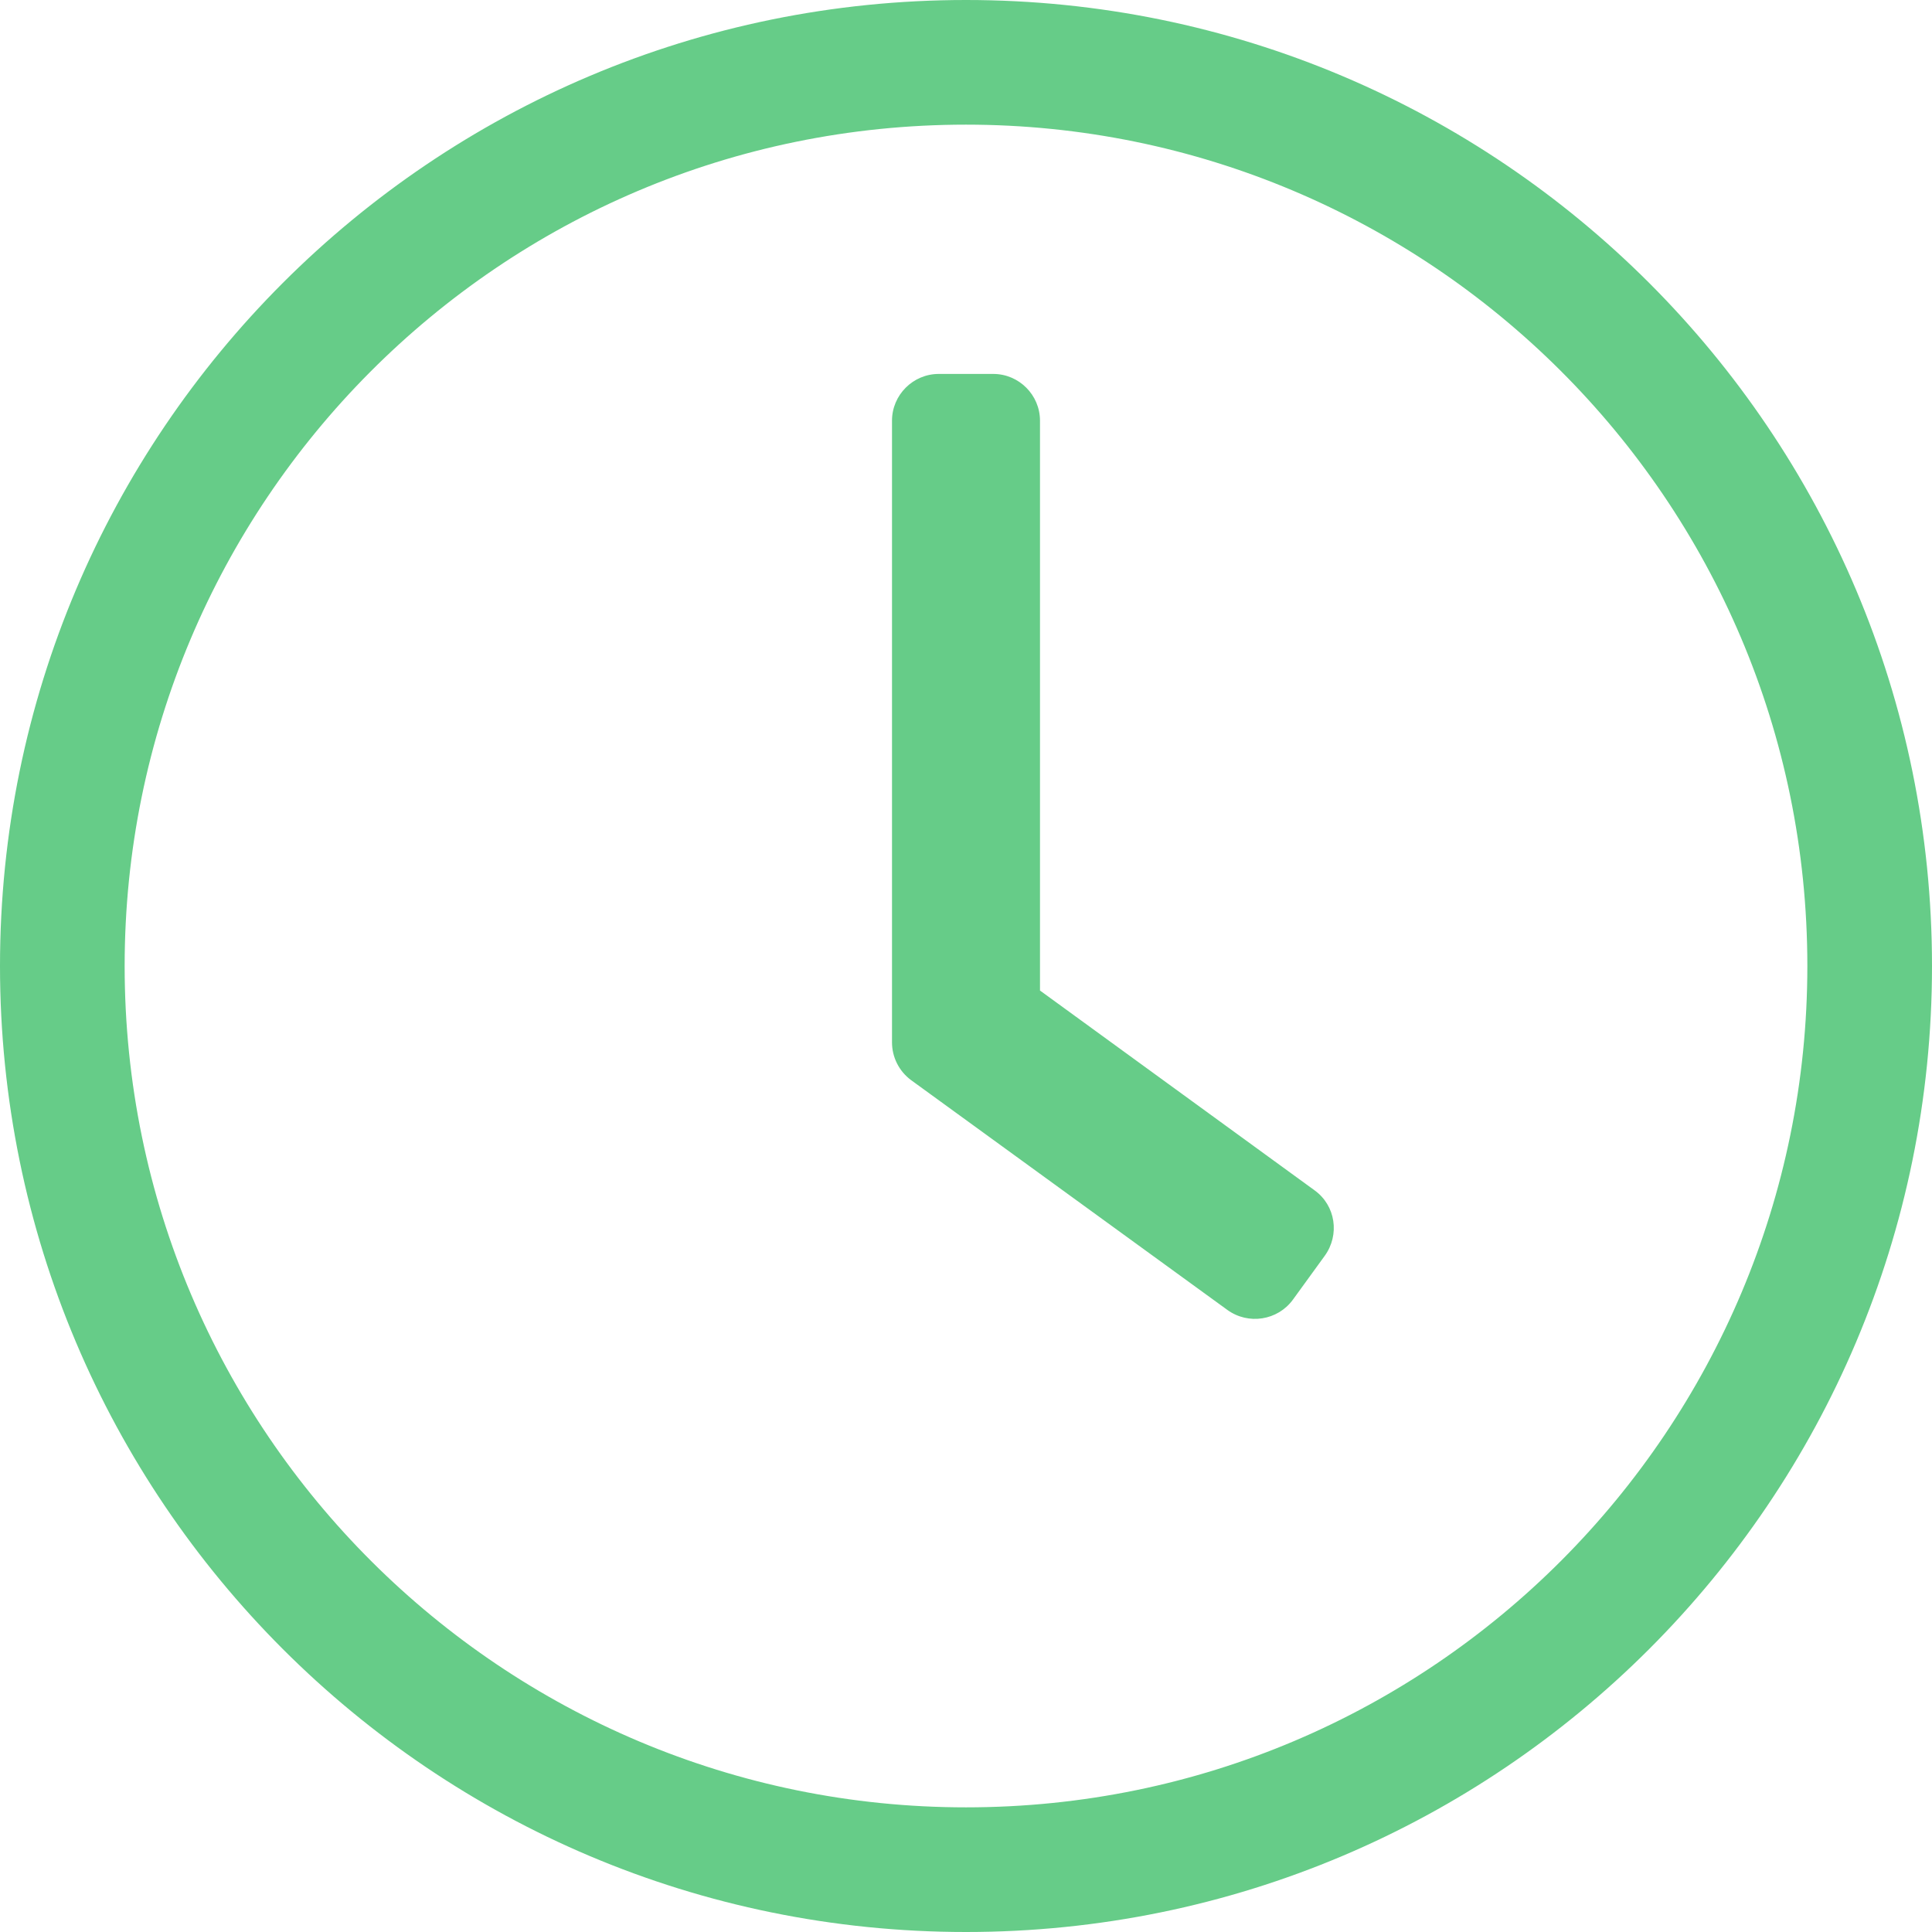
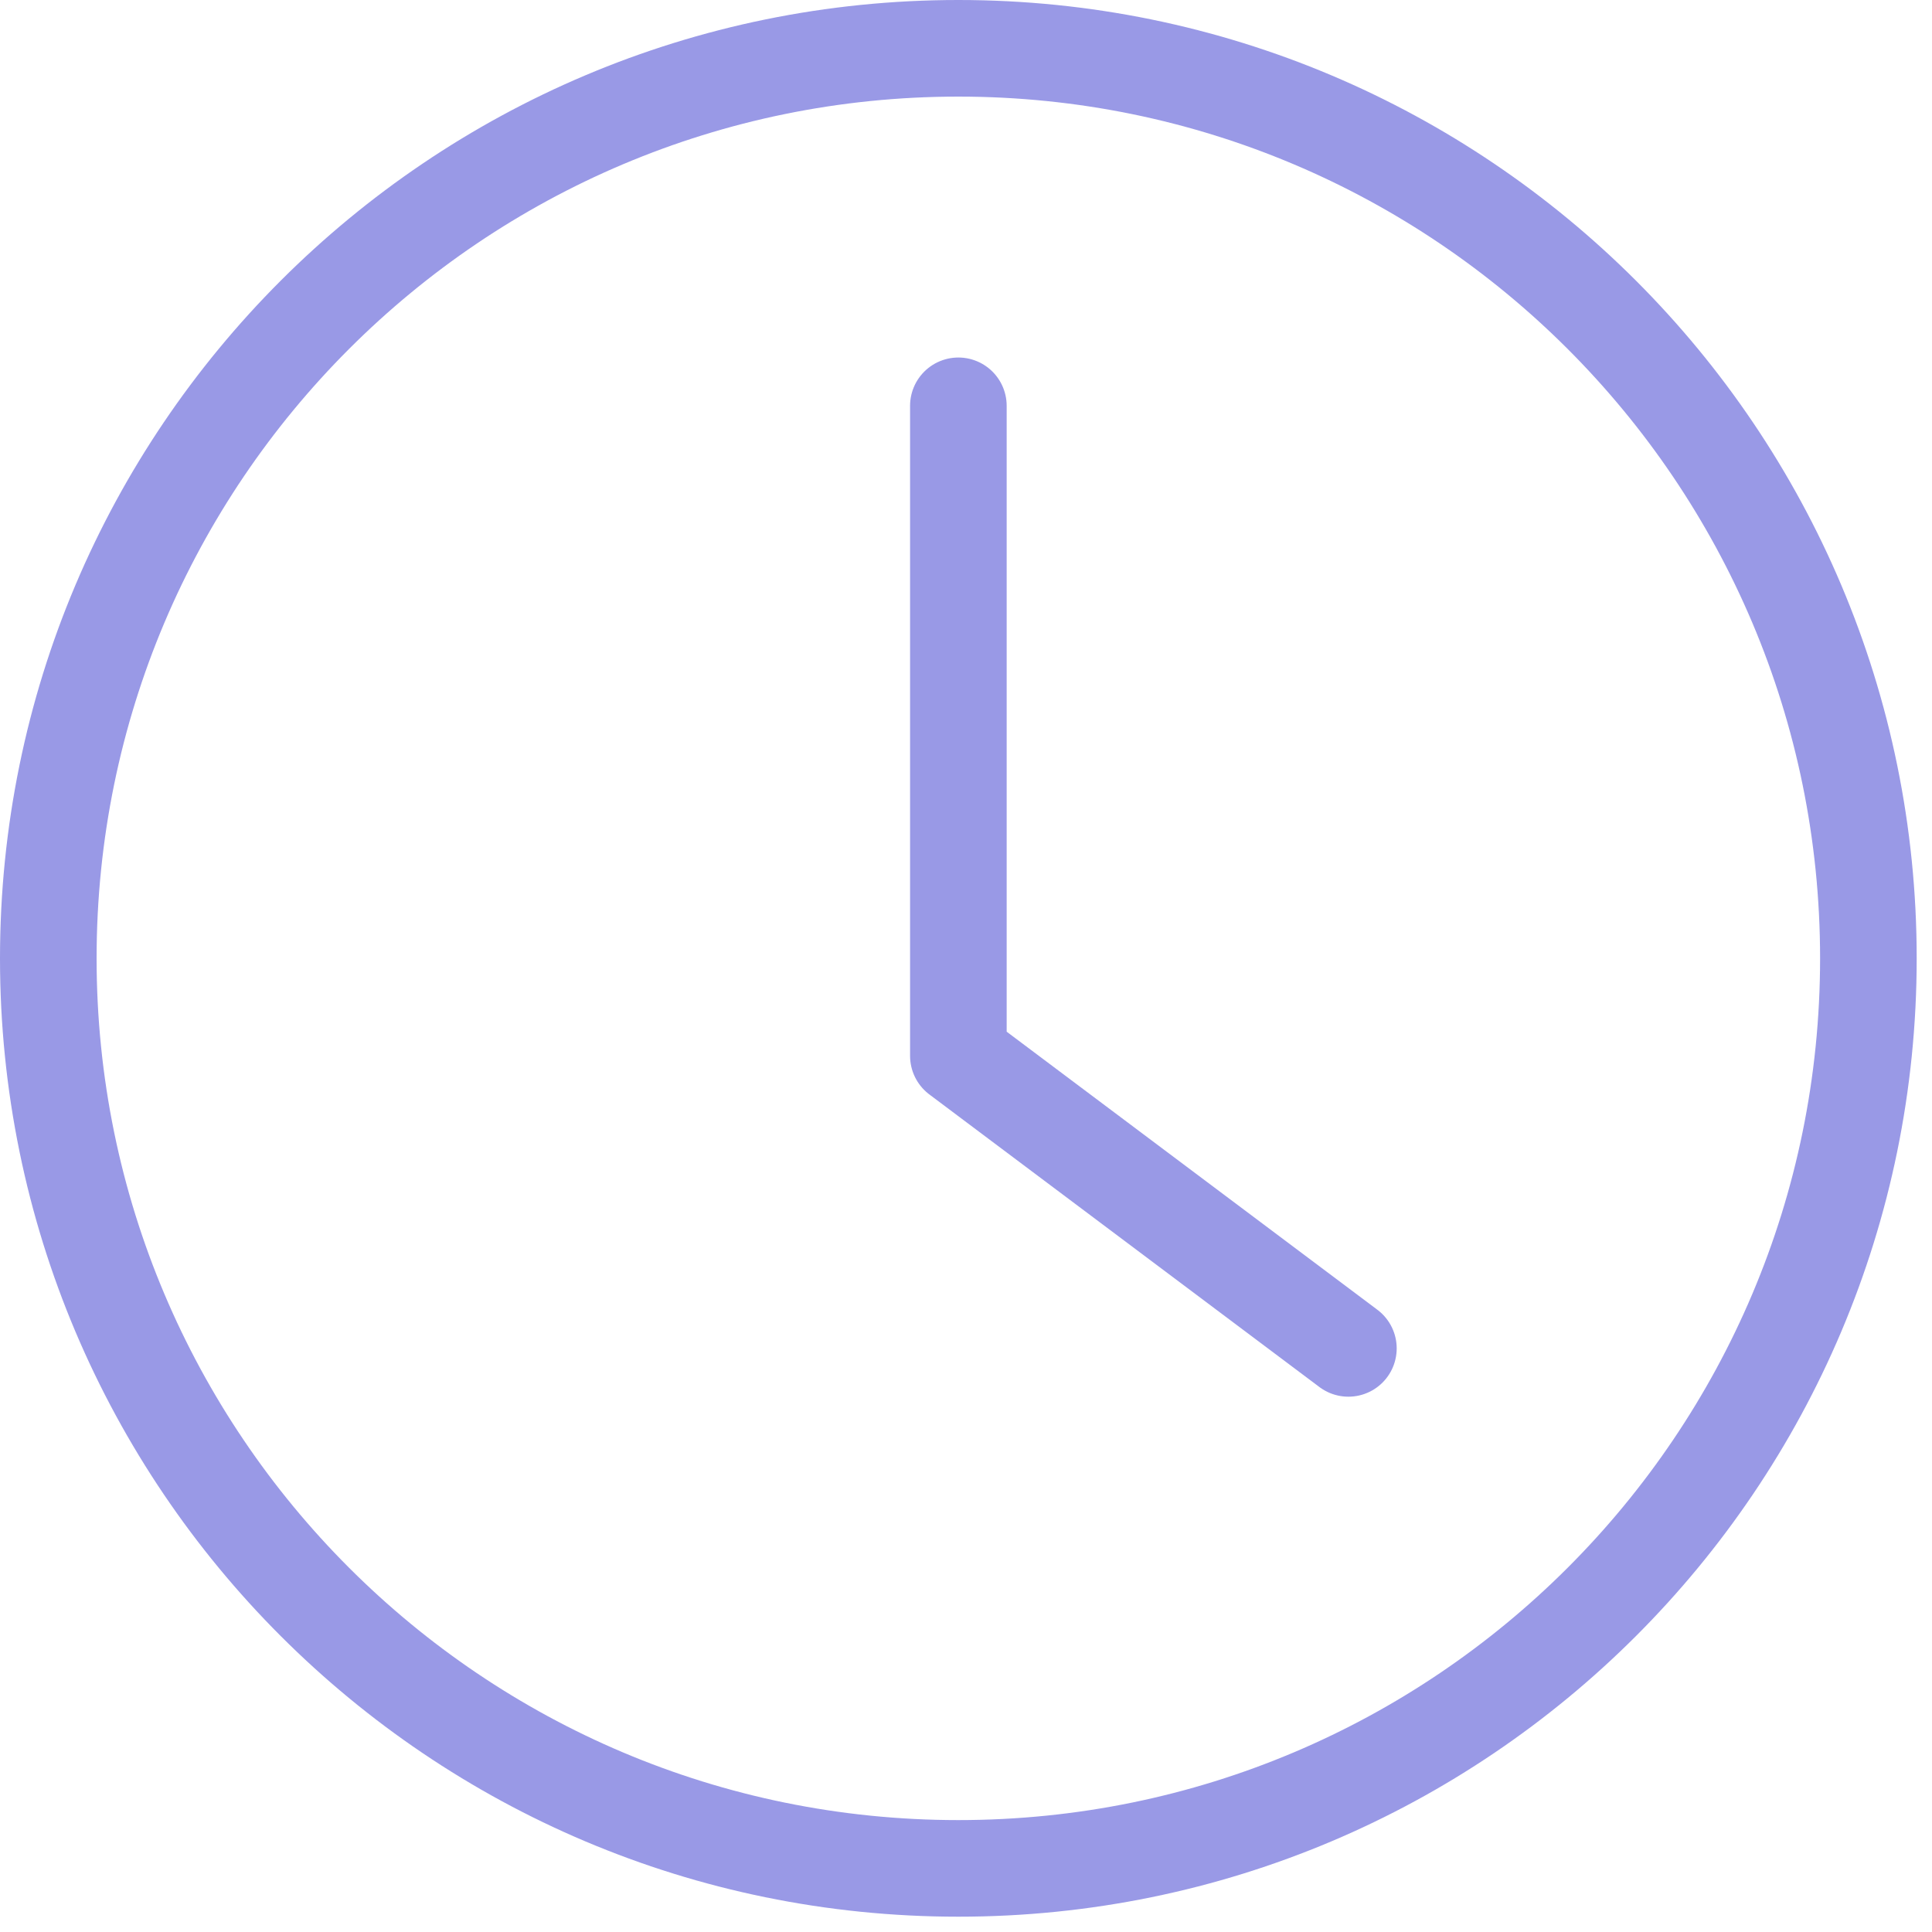
- <svg xmlns="http://www.w3.org/2000/svg" width="60px" height="60px" viewBox="0 0 60 60" version="1.1">
+ <svg xmlns="http://www.w3.org/2000/svg" width="40px" height="40px" viewBox="0 0 40 40" version="1.1">
  <g id="Page-1" stroke="none" stroke-width="1" fill="none" fill-rule="evenodd">
-     <g id="Desktop-HD" transform="translate(-1022, -784)" fill="#66CC88" fill-rule="nonzero">
-       <path d="M1052,784 C1035.427,784 1022,797.427 1022,814 C1022,830.573 1035.427,844 1052,844 C1068.573,844 1082,830.573 1082,814 C1082,797.427 1068.573,784 1052,784 Z M1078.129,814 C1078.129,828.359 1066.504,840.129 1052,840.129 C1037.641,840.129 1025.871,828.504 1025.871,814 C1025.871,799.641 1037.496,787.871 1052,787.871 C1066.359,787.871 1078.129,799.496 1078.129,814 Z M1060.117,824.681 L1050.294,817.544 C1049.919,817.266 1049.702,816.831 1049.702,816.371 L1049.702,797.065 C1049.702,796.266 1050.355,795.613 1051.153,795.613 L1052.847,795.613 C1053.645,795.613 1054.298,796.266 1054.298,797.065 L1054.298,814.762 L1062.827,820.968 C1063.48,821.44 1063.613,822.347 1063.141,823 L1062.149,824.367 C1061.677,825.008 1060.77,825.153 1060.117,824.681 L1060.117,824.681 Z" id="time" />
+     <g id="Icon-/-Clock">
+       <g id="Icon">
+         <rect id="Background" fill-rule="nonzero" x="0" y="0" width="40" height="40" />
+         <path d="M38.683,19.842 C38.683,30.248 30.248,38.683 19.842,38.683 C9.436,38.683 1,30.248 1,19.842 C1,9.435 9.436,1 19.842,1 C30.248,1 38.683,9.435 38.683,19.842 Z" id="Stroke-9" stroke="#9999E6" stroke-width="2" stroke-linecap="round" stroke-linejoin="round" />
+         <polyline id="Stroke-25" stroke="#9999E6" stroke-width="2" stroke-linecap="round" stroke-linejoin="round" points="19.842 8.402 19.842 21.86 27.917 27.917" />
+       </g>
    </g>
  </g>
</svg>
